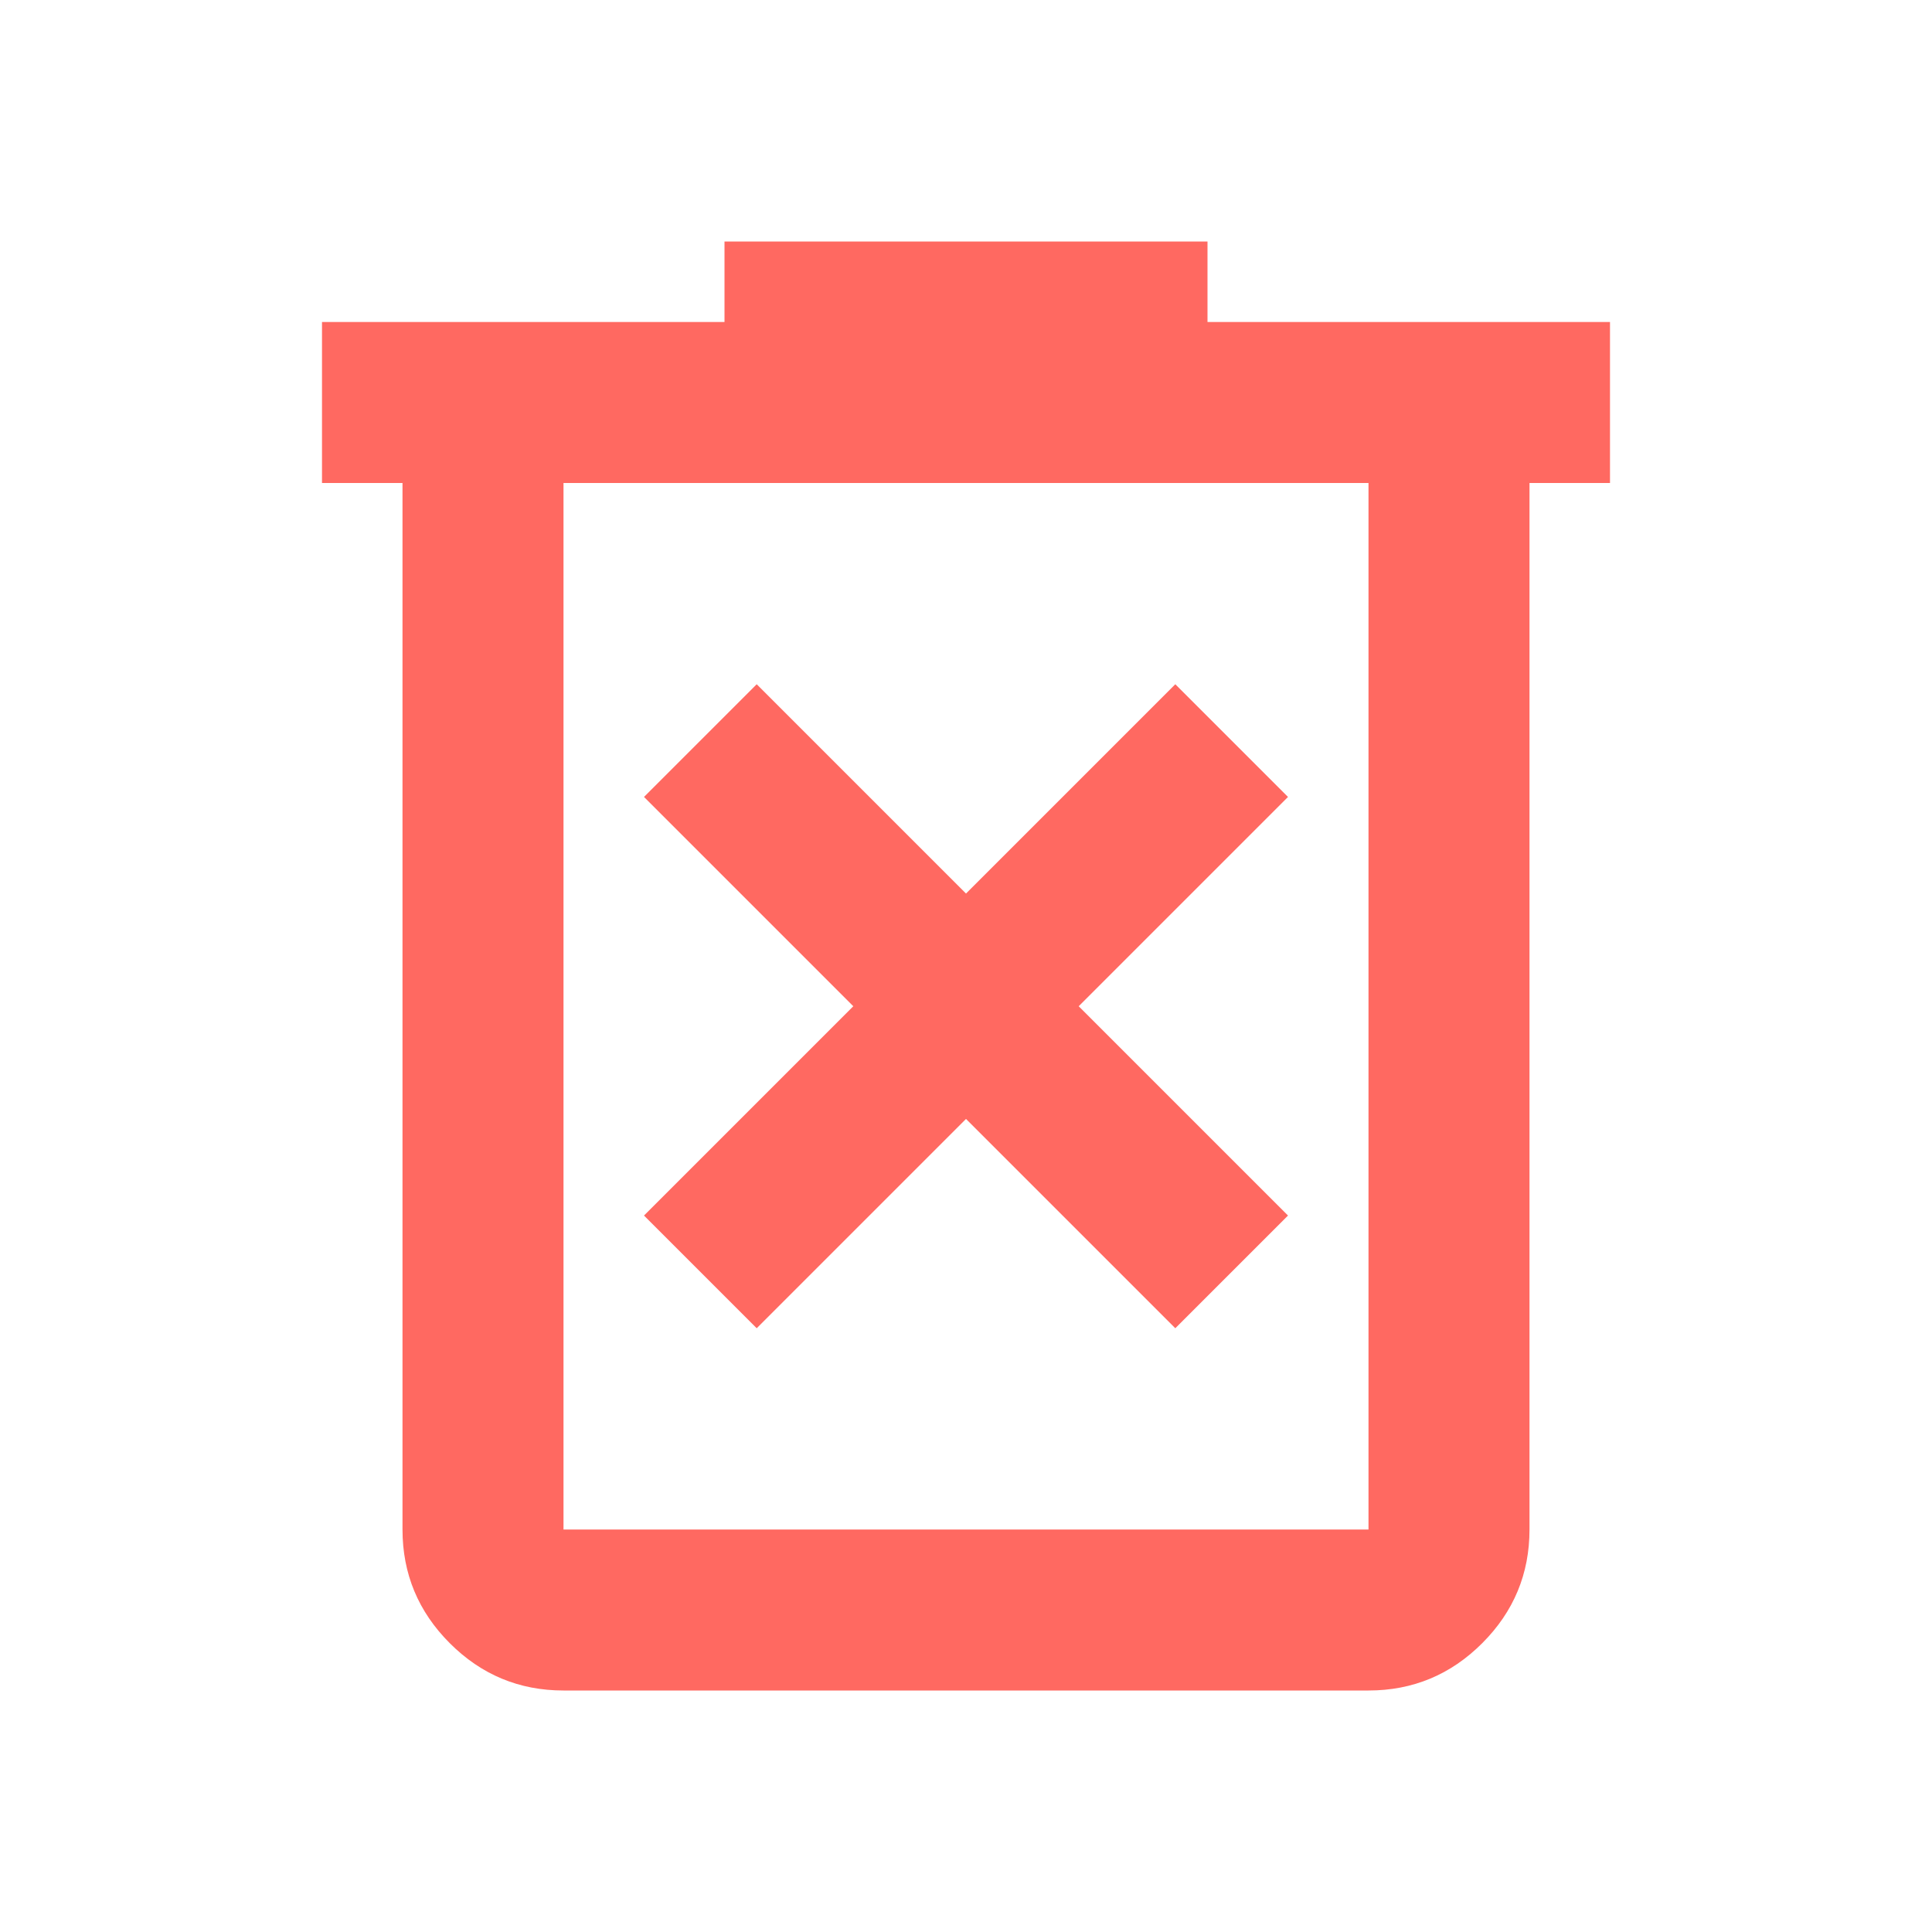
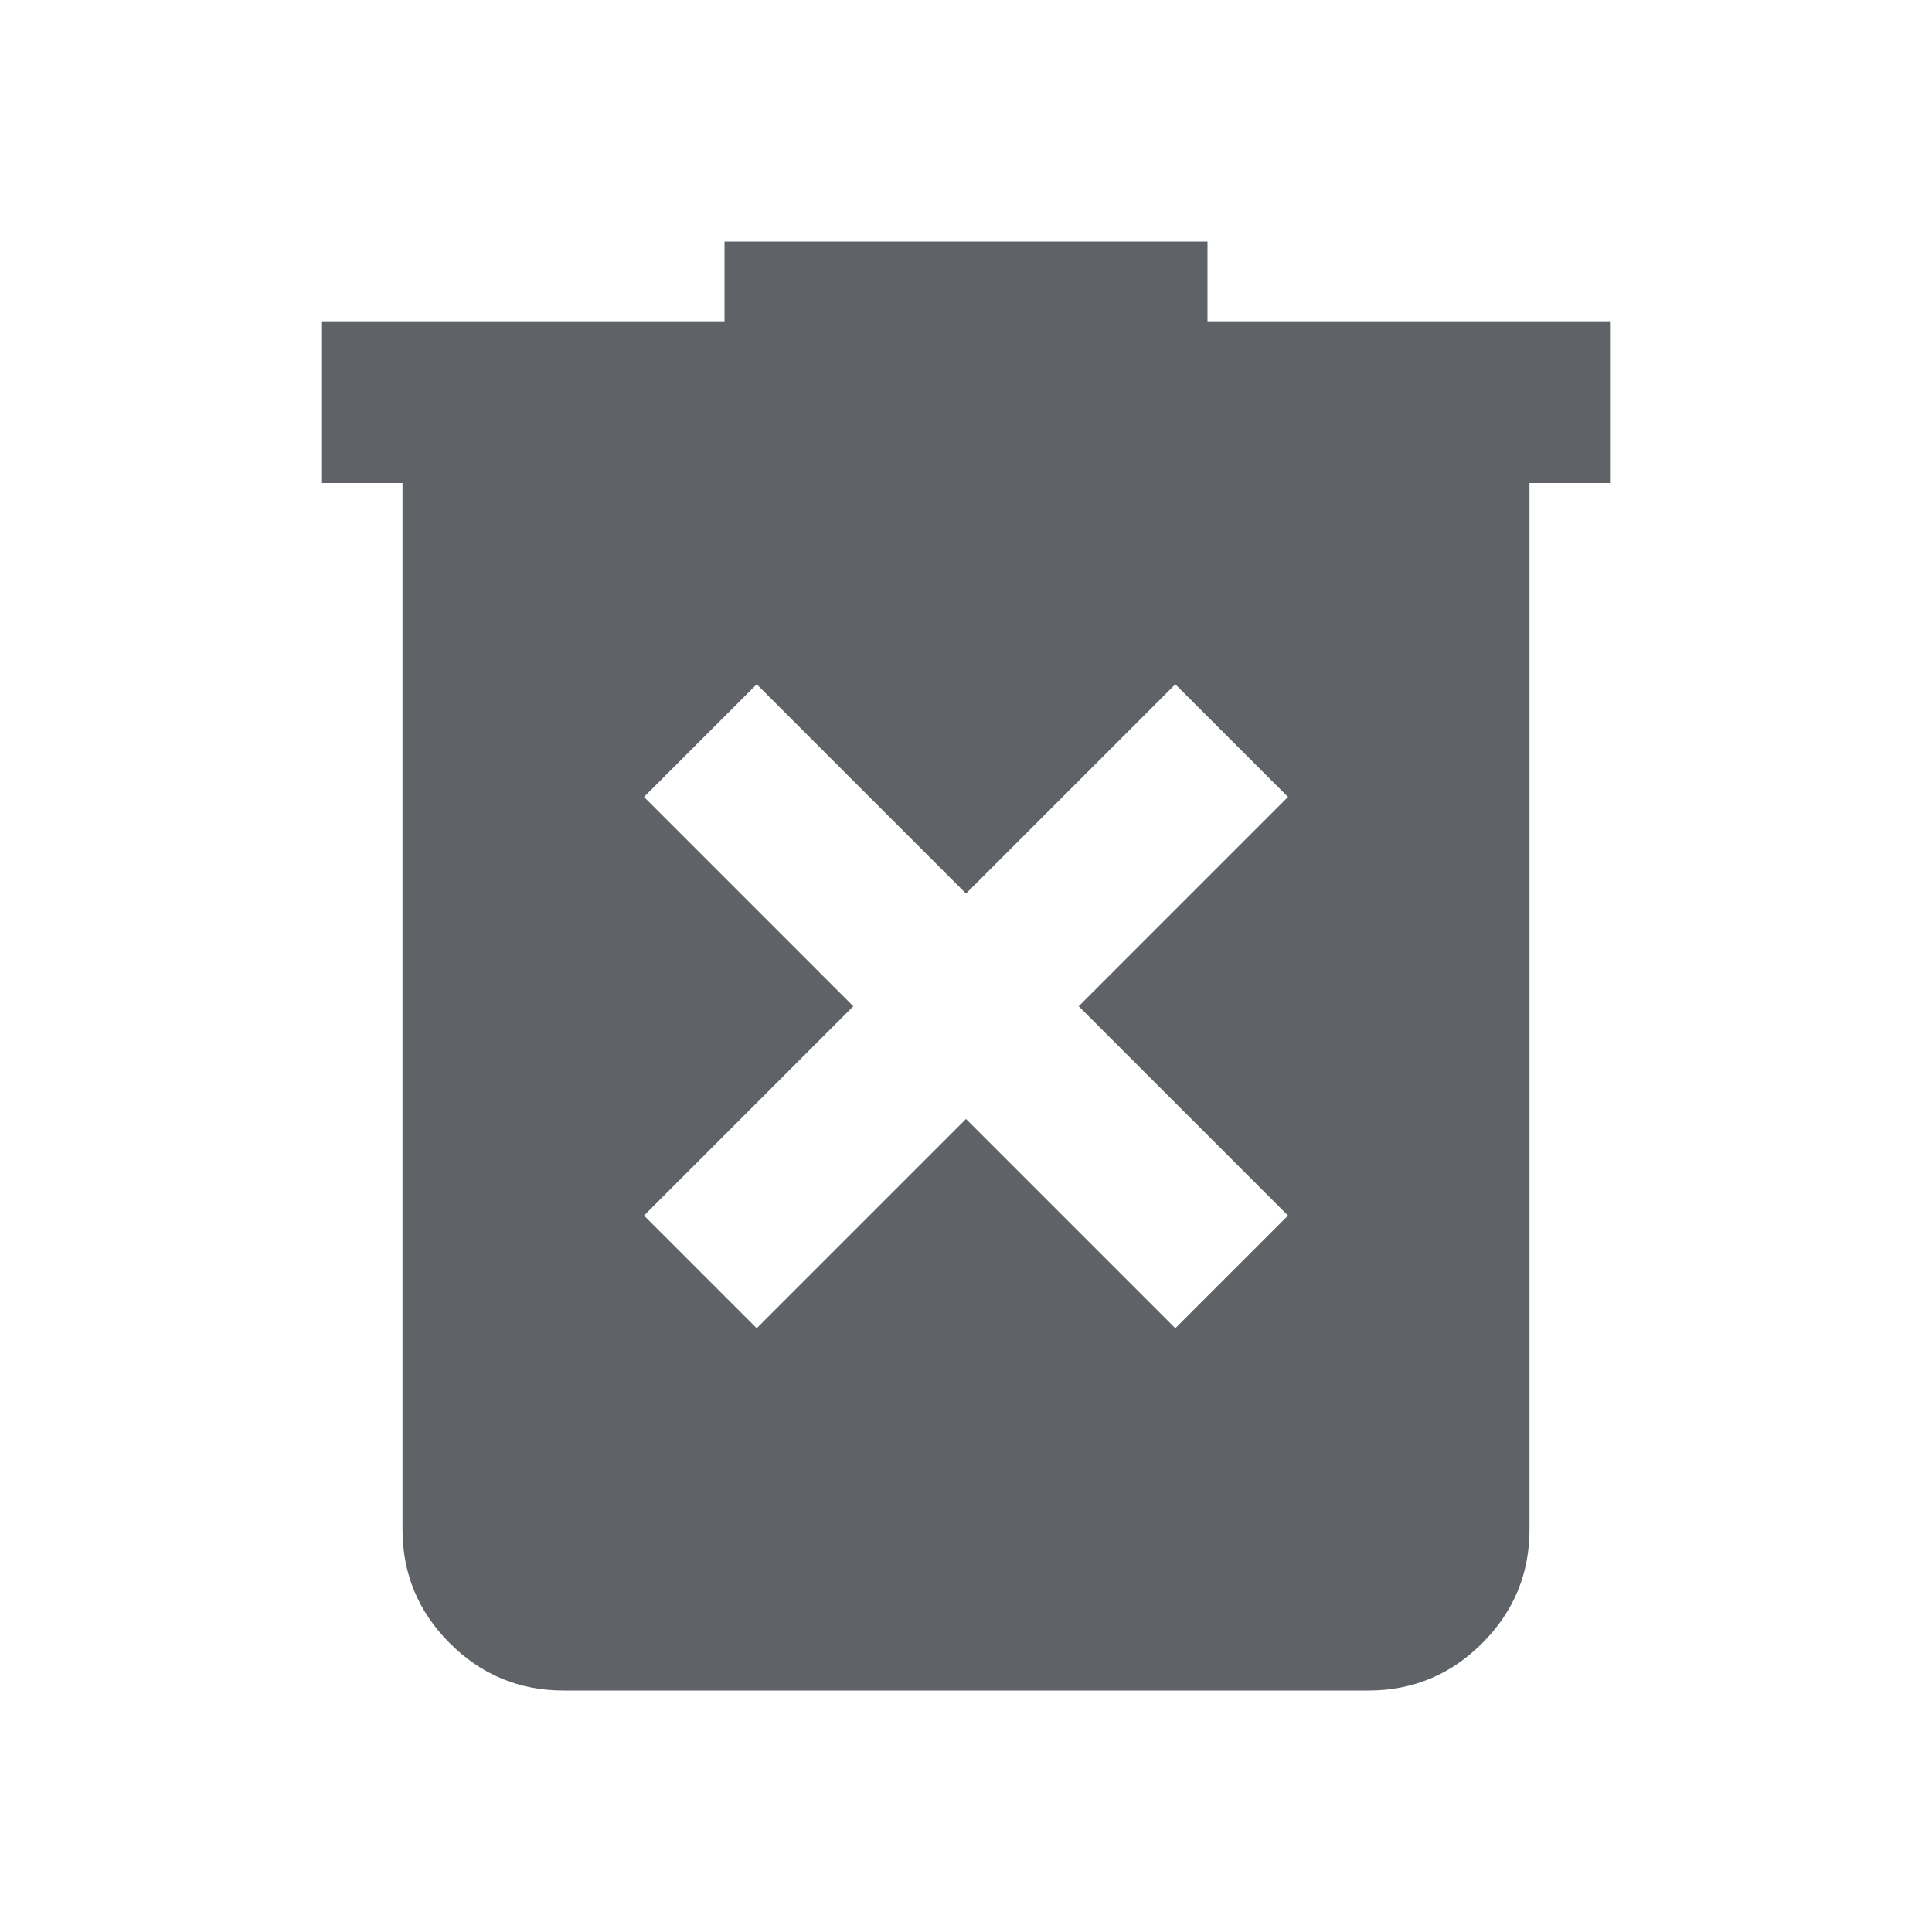
- <svg xmlns="http://www.w3.org/2000/svg" height="24px" viewBox="0 -960 960 960" width="24px" fill="#ff6961">
-   <path d="m376-300 104-104 104 104 56-56-104-104 104-104-56-56-104 104-104-104-56 56 104 104-104 104 56 56Zm-96 180q-33 0-56.5-23.5T200-200v-520h-40v-80h200v-40h240v40h200v80h-40v520q0 33-23.5 56.5T680-120H280Zm400-600H280v520h400v-520Zm-400 0v520-520Z" />
+ <svg xmlns="http://www.w3.org/2000/svg" height="24px" viewBox="0 -960 960 960" width="24px" fill="#5f6368">
+   <path d="m376-300 104-104 104 104 56-56-104-104 104-104-56-56-104 104-104-104-56 56 104 104-104 104 56 56Zm-96 180q-33 0-56.5-23.5T200-200v-520h-40v-80h200v-40h240v40h200v80h-40v520q0 33-23.5 56.5T680-120H280Z" />
</svg>
